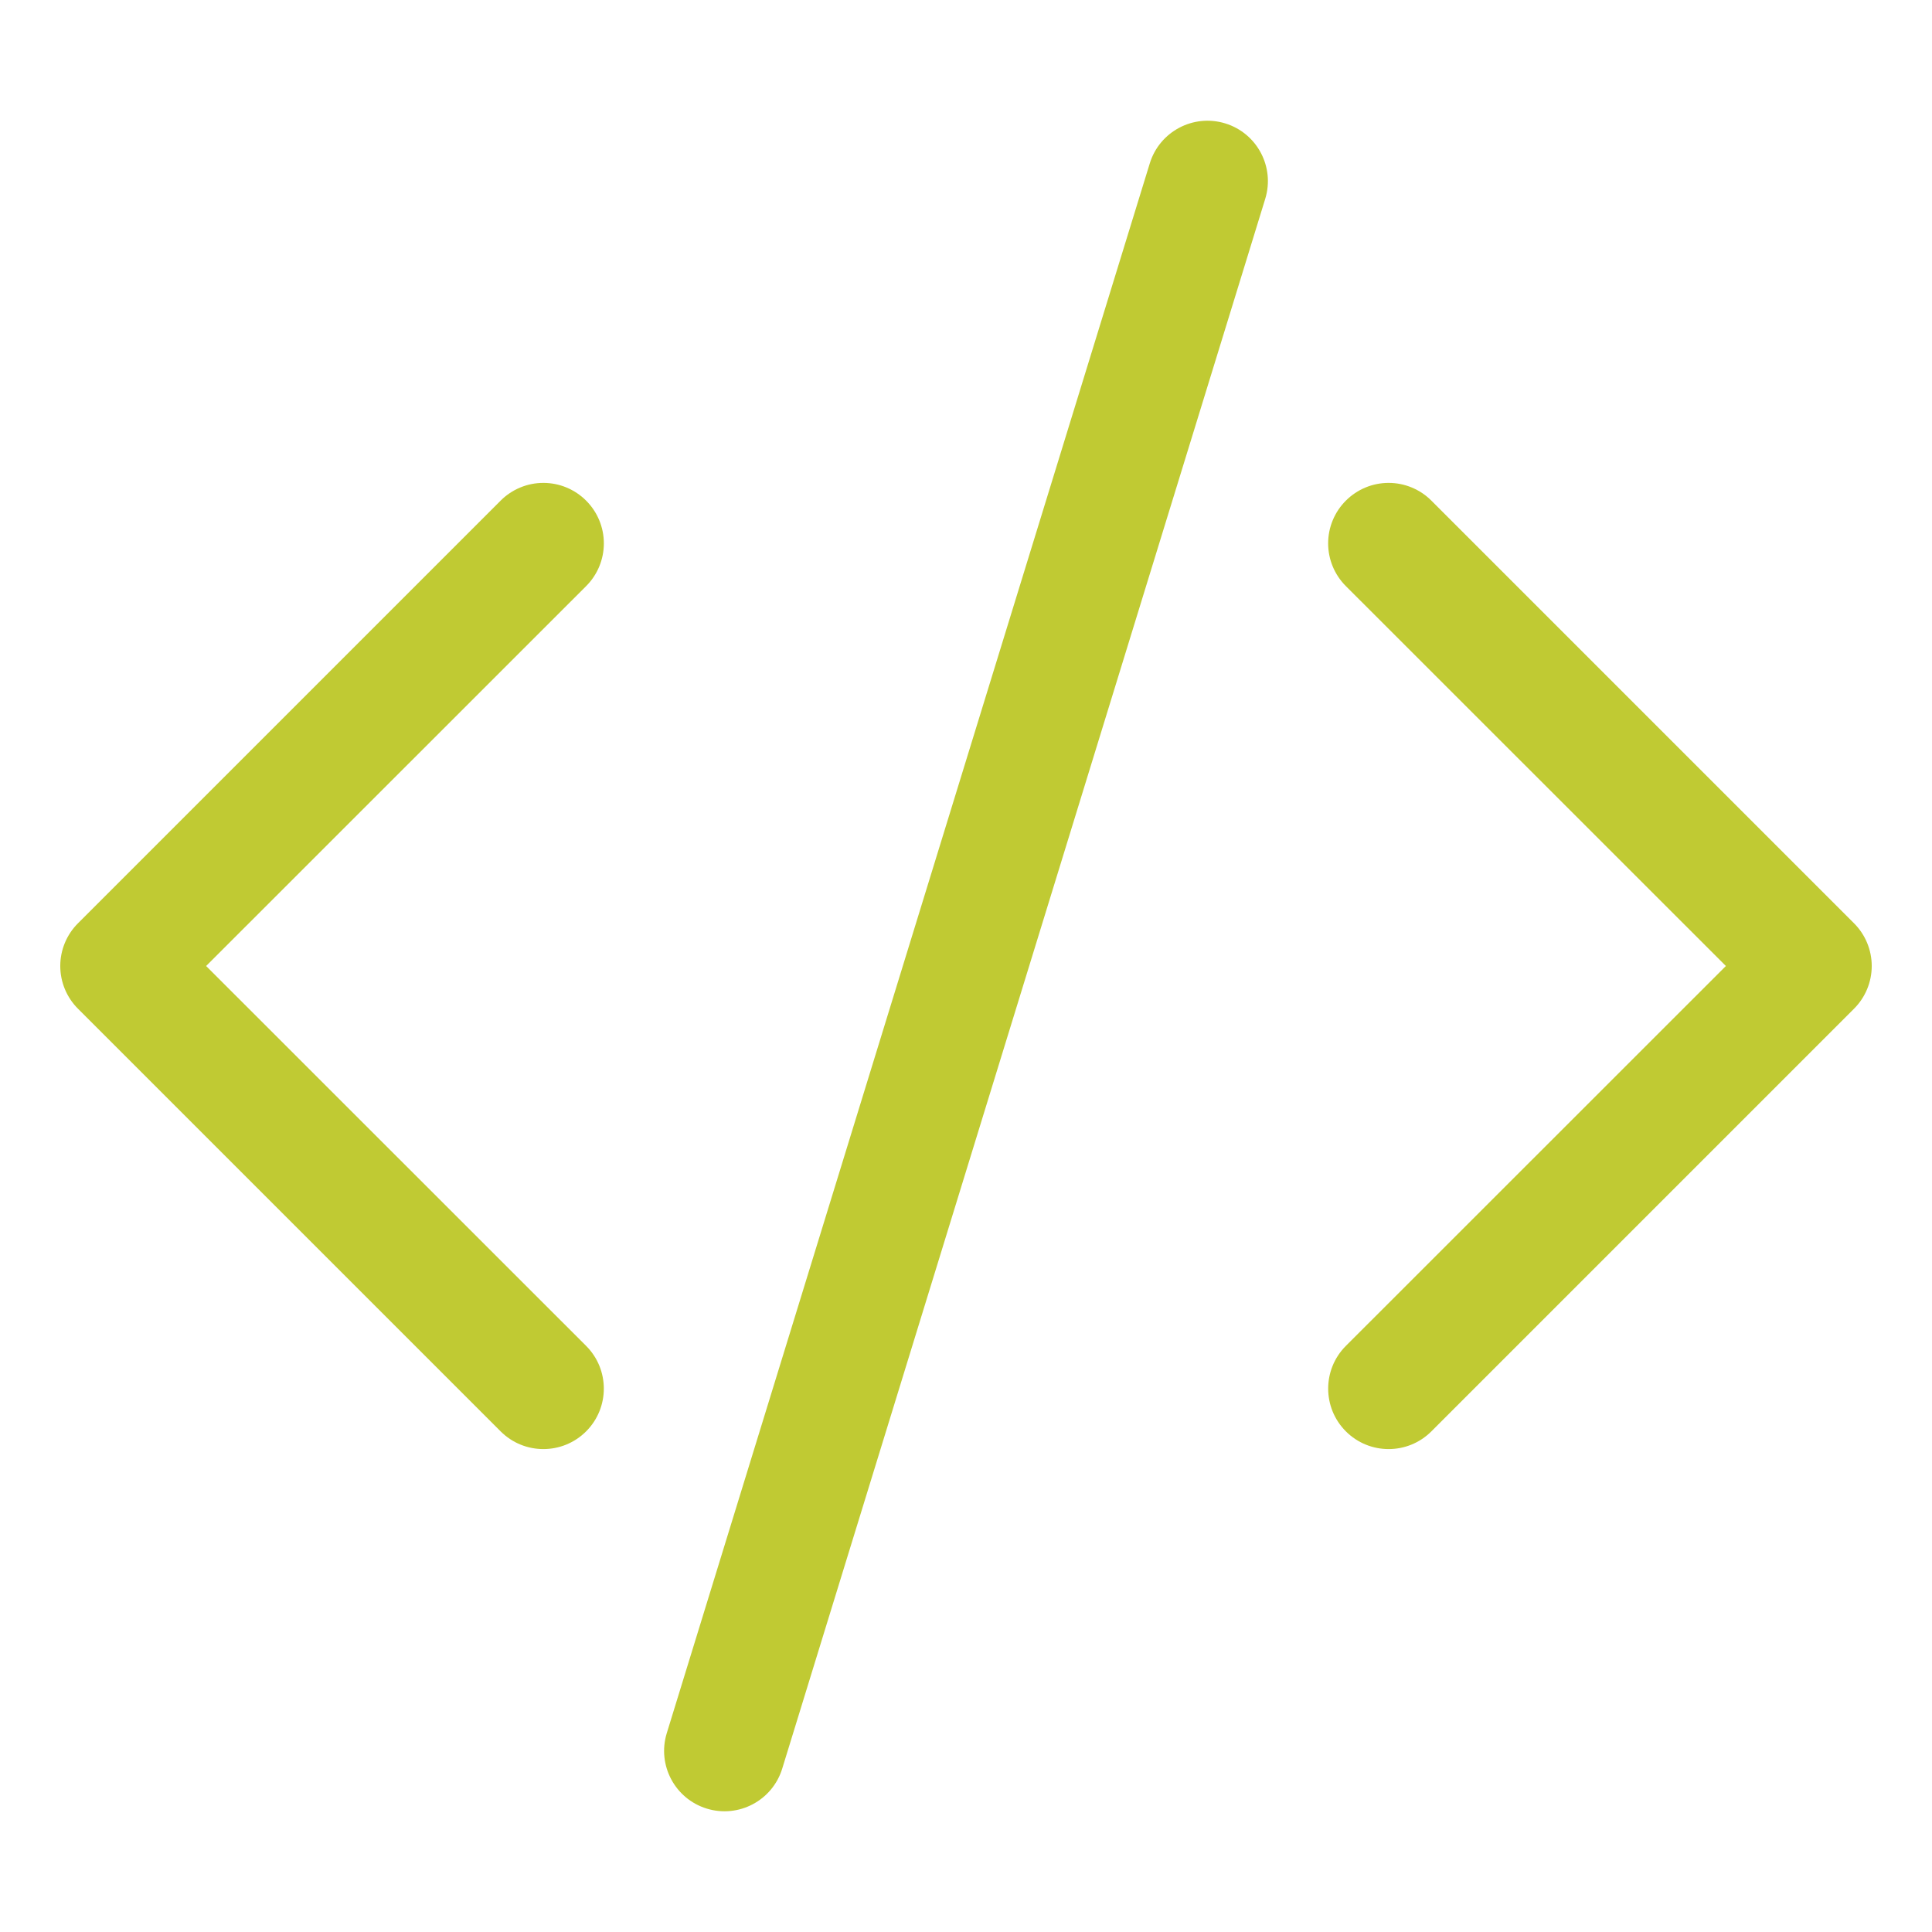
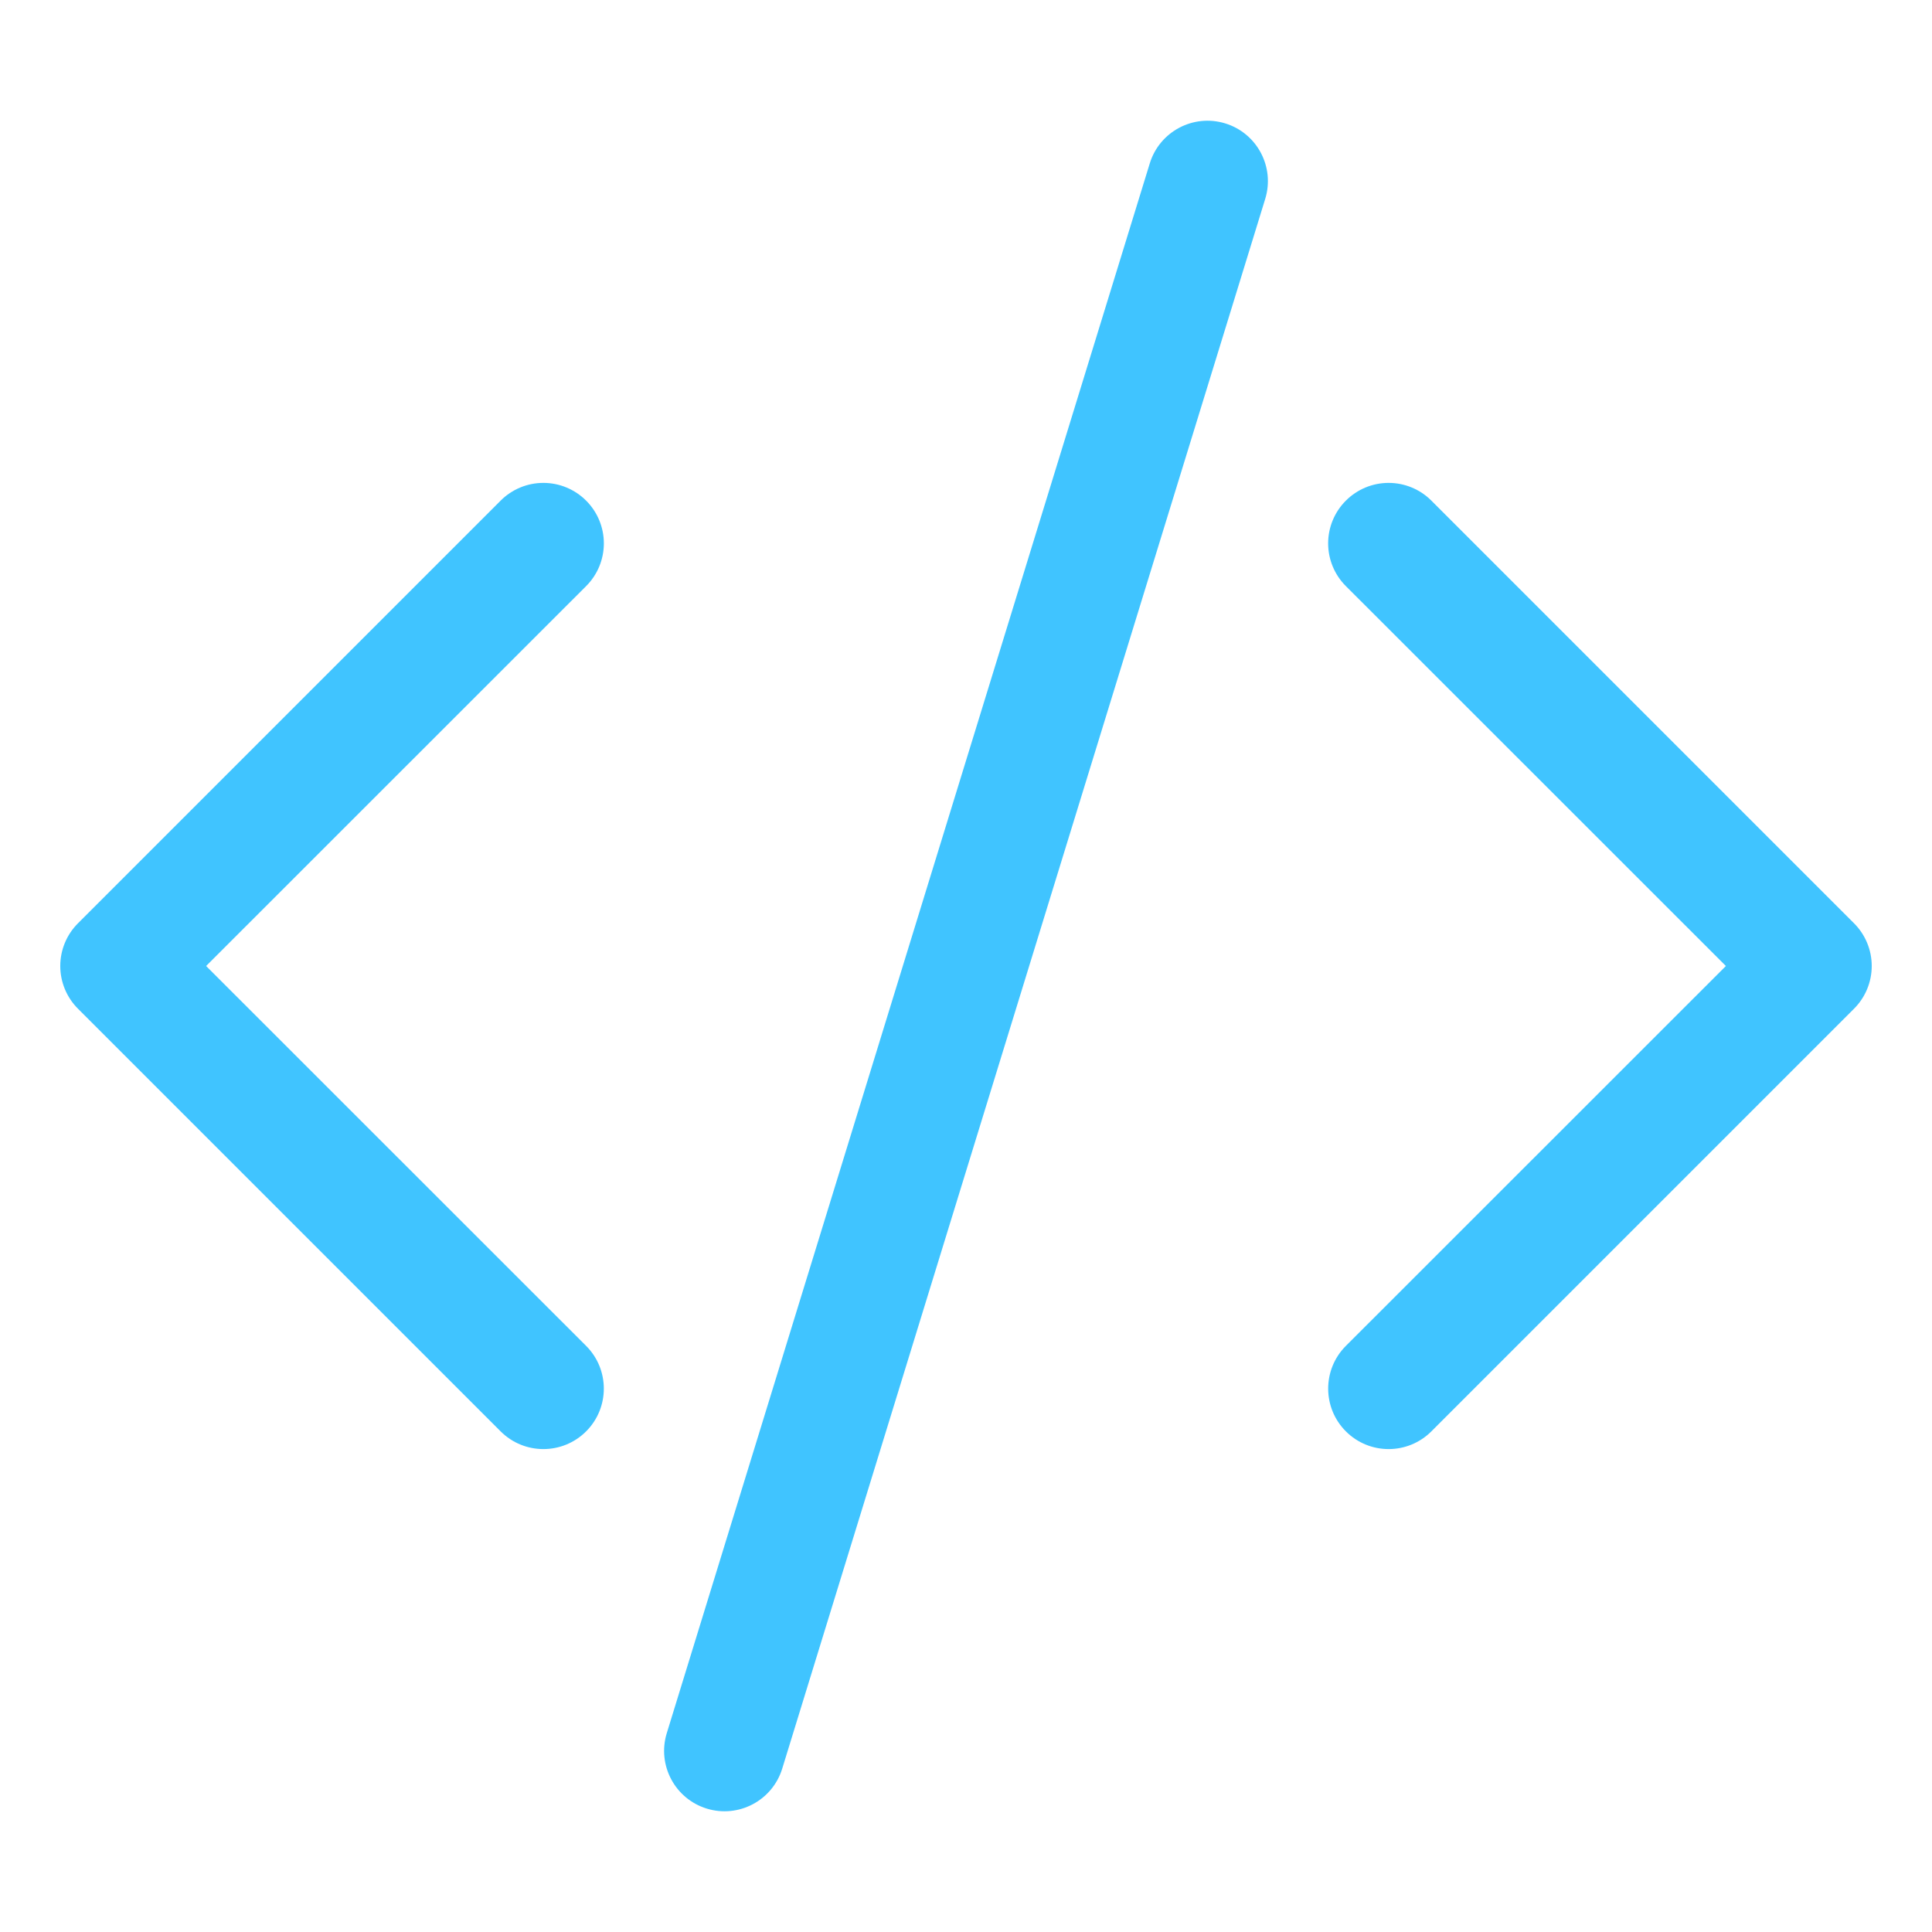
- <svg xmlns="http://www.w3.org/2000/svg" width="16" height="16" fill="#C0CA33" class="bi bi-code-slash" viewBox="0 0 16 16">
+ <svg xmlns="http://www.w3.org/2000/svg" width="16" height="16" fill="#40C4FF" class="bi bi-code-slash" viewBox="0 0 16 16">
  <path d="M10.478 1.647a.5.5 0 1 0-.956-.294l-4 13a.5.5 0 0 0 .956.294l4-13zM4.854 4.146a.5.5 0 0 1 0 .708L1.707 8l3.147 3.146a.5.5 0 0 1-.708.708l-3.5-3.5a.5.5 0 0 1 0-.708l3.5-3.5a.5.5 0 0 1 .708 0zm6.292 0a.5.5 0 0 0 0 .708L14.293 8l-3.147 3.146a.5.5 0 0 0 .708.708l3.5-3.5a.5.5 0 0 0 0-.708l-3.5-3.5a.5.5 0 0 0-.708 0z" />
</svg>
